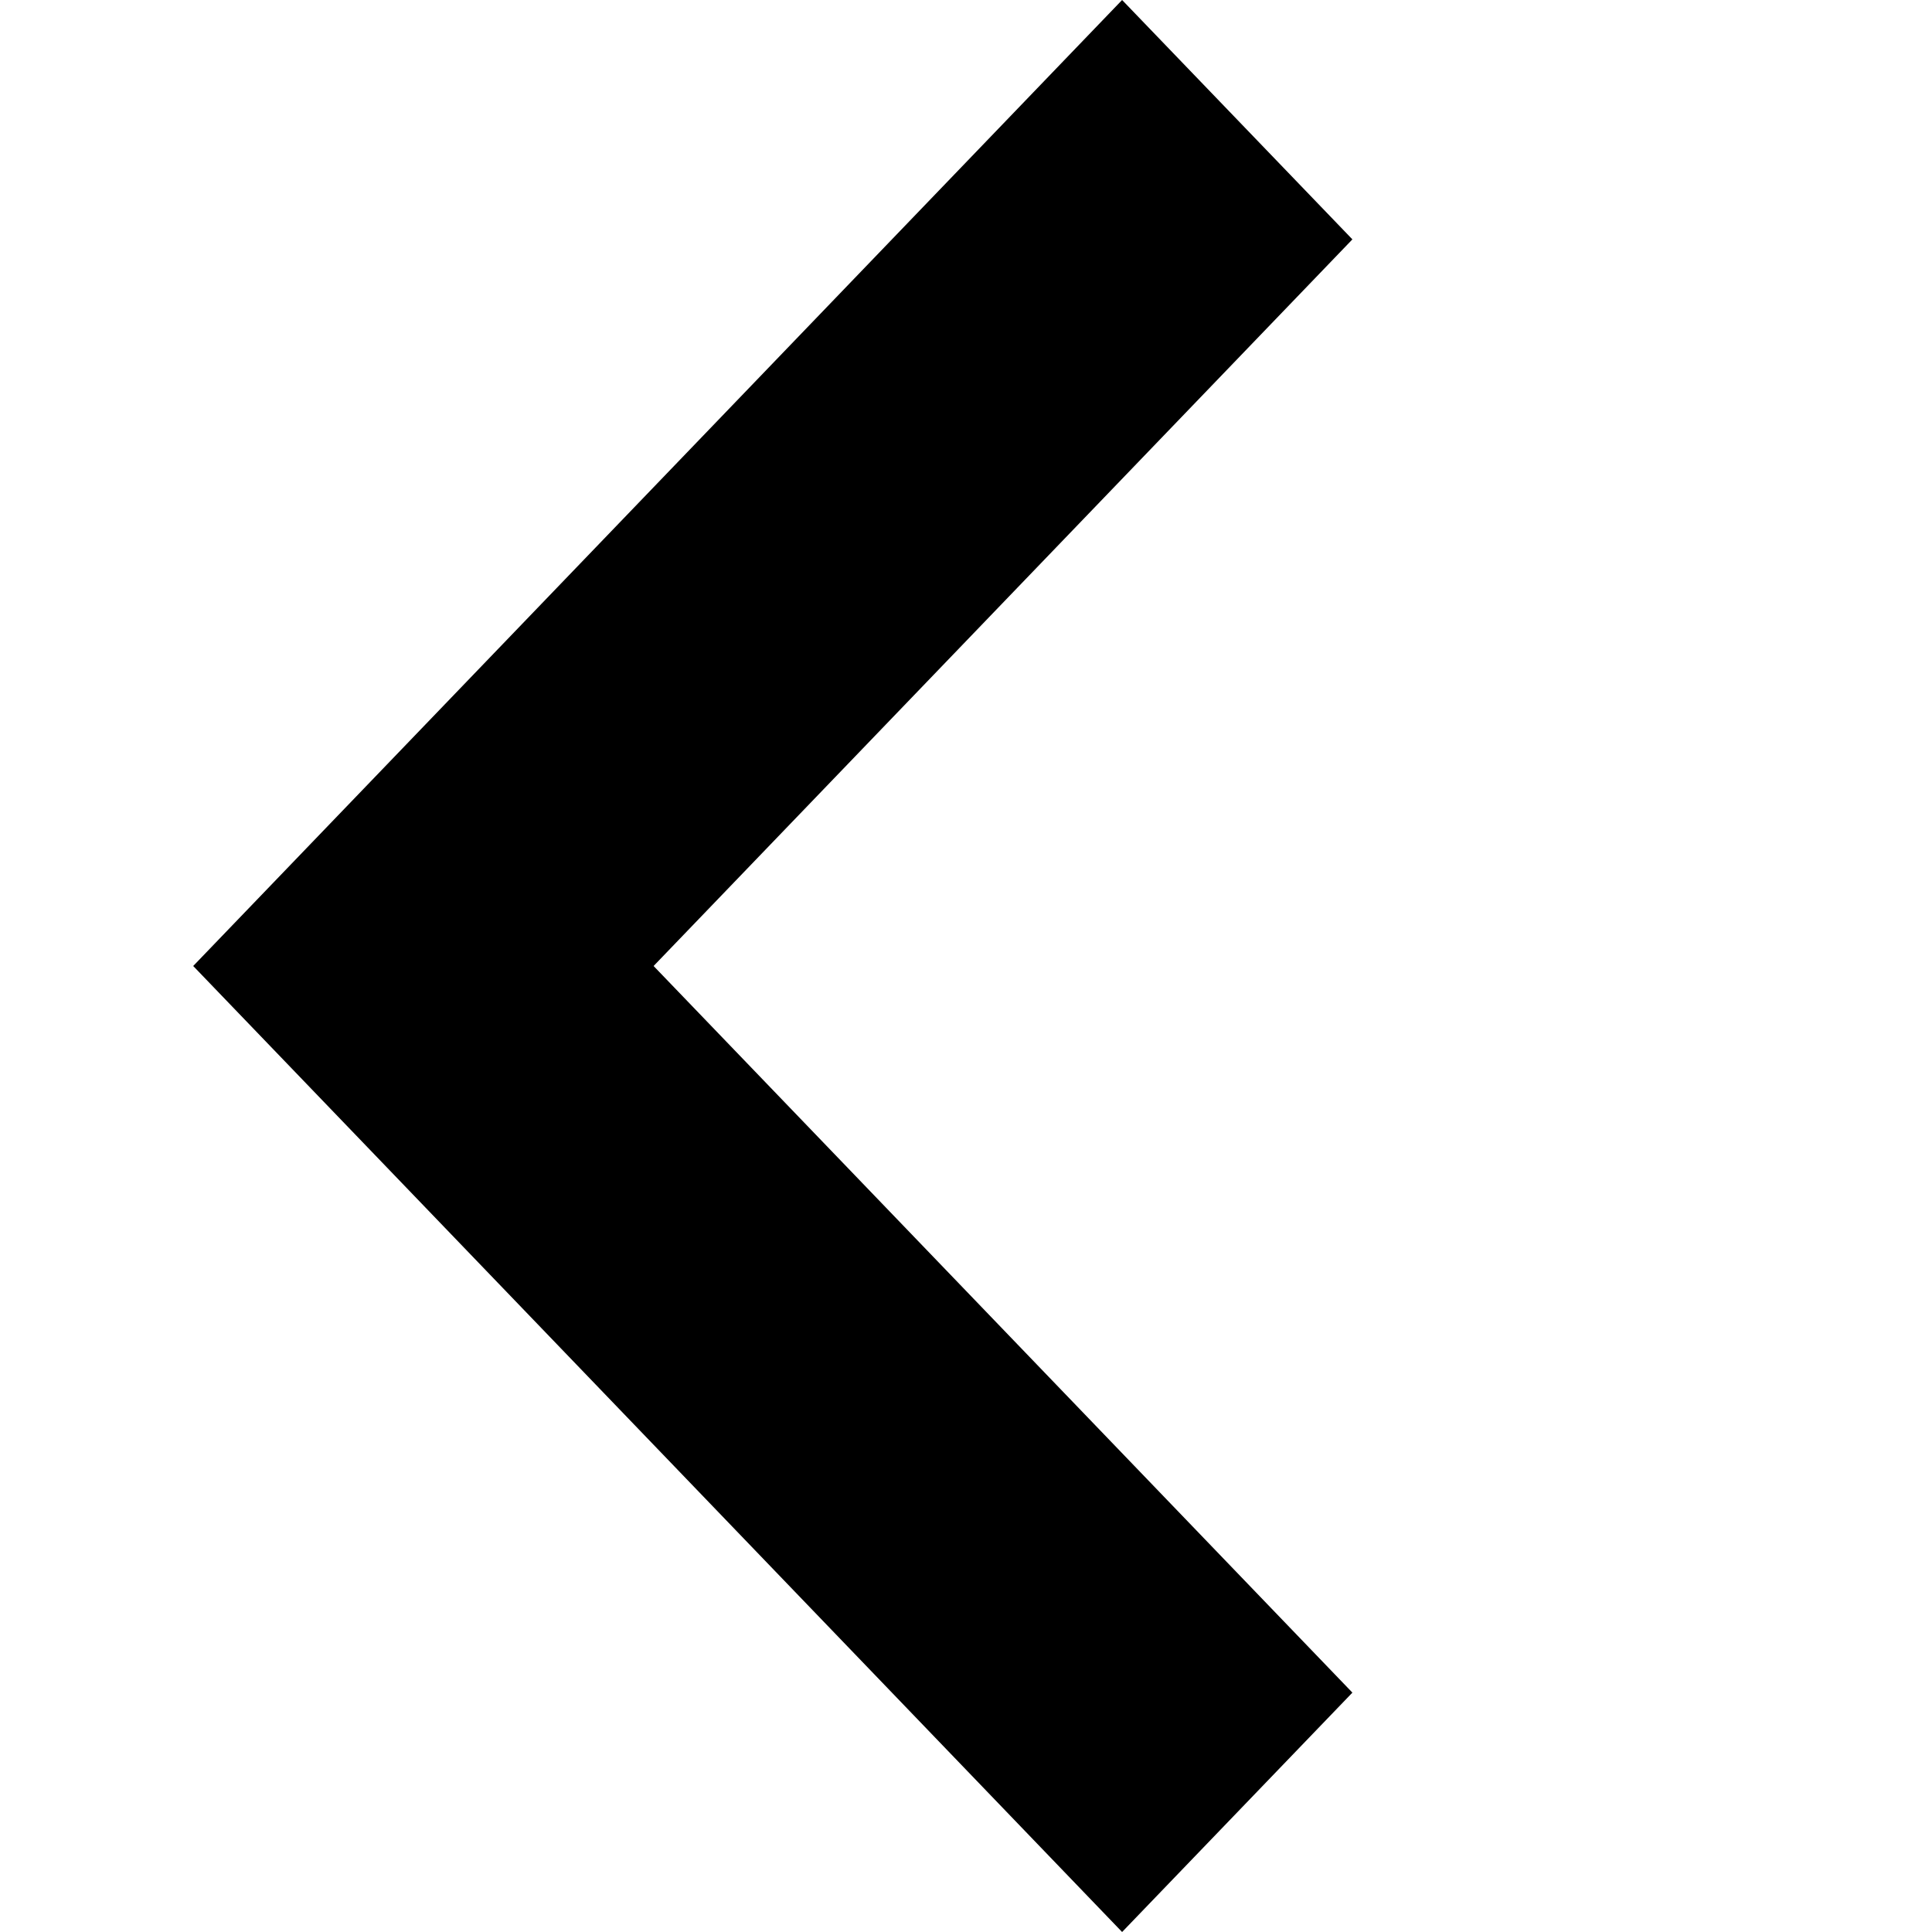
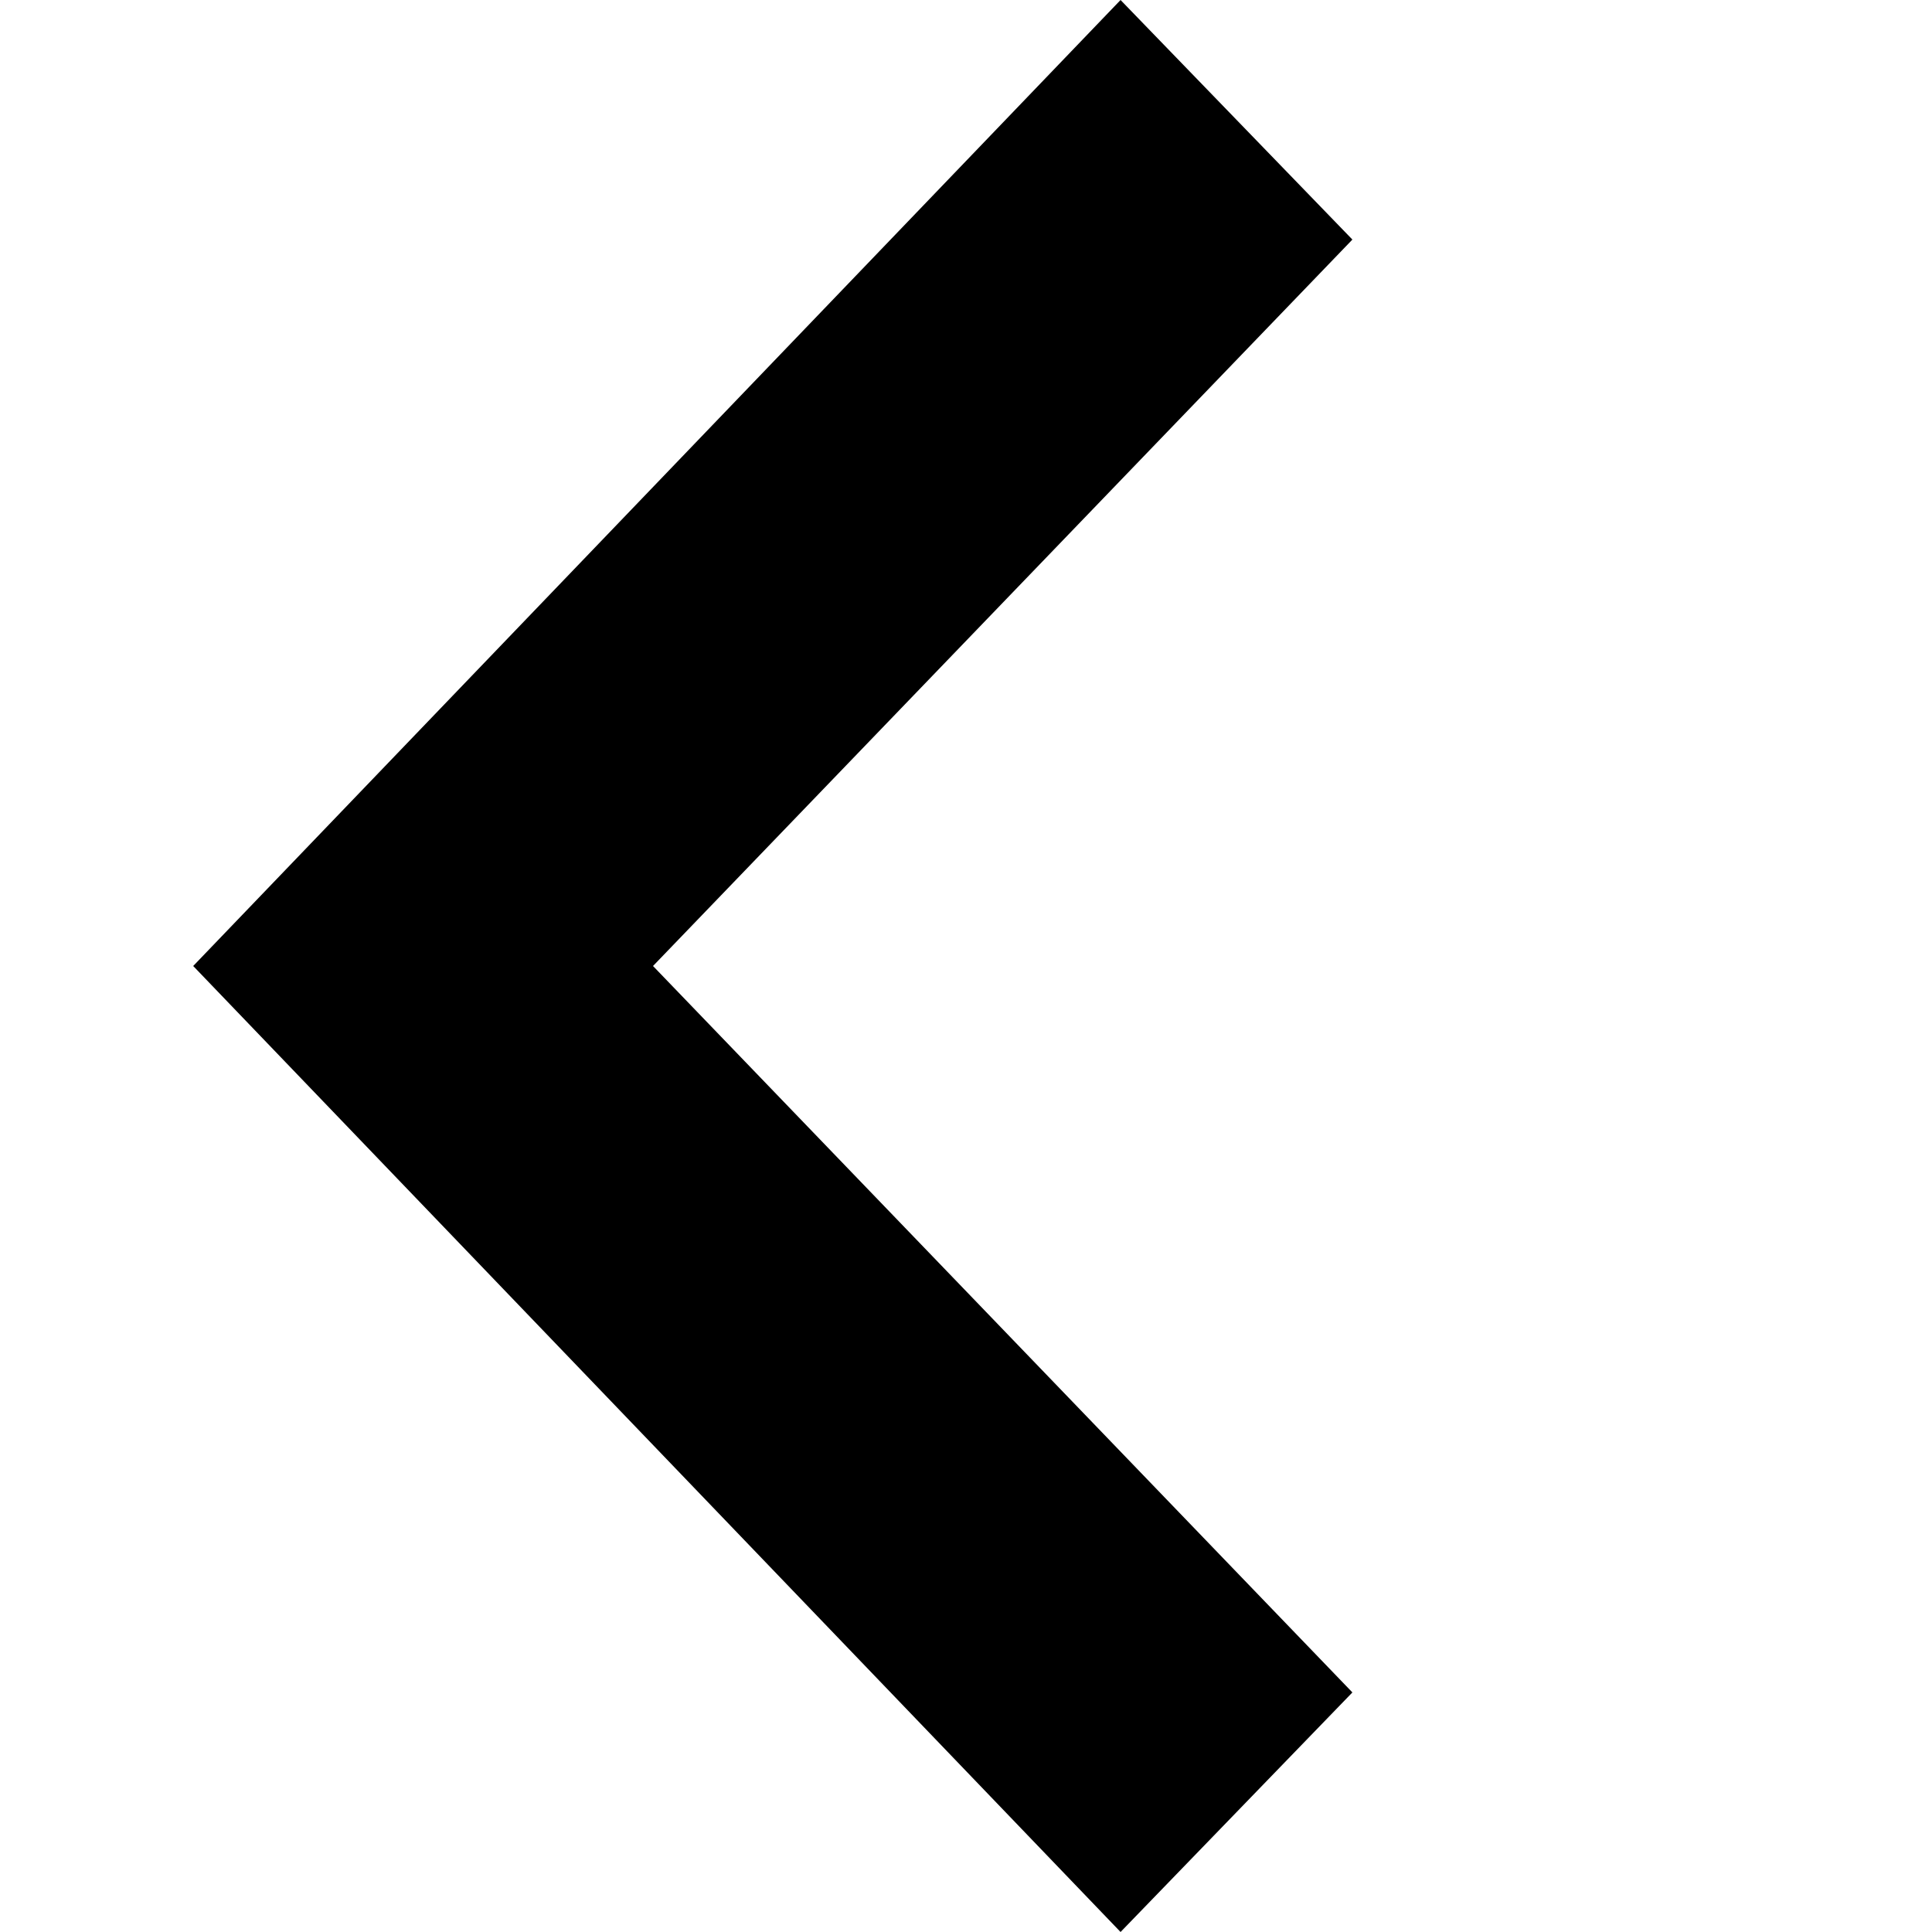
- <svg xmlns="http://www.w3.org/2000/svg" id="pagination-arrow-left" width="10" height="10" viewBox="0 0 10 10" fill="currentColor">
-   <path fill-rule="evenodd" clip-rule="evenodd" d="M5.808 -5.20835e-08L7 1.239L3.383 5L7 8.761L5.808 10L1 5L5.808 -5.20835e-08Z" />
+ <svg xmlns="http://www.w3.org/2000/svg" viewBox="0 0 10 10" fill="currentColor">
+   <path fill-rule="evenodd" clip-rule="evenodd" d="m5.8 0 1.2 1.24-3.62 3.76 3.62 3.76-1.2 1.24-4.8-5 4.8-5Z" />
</svg>
